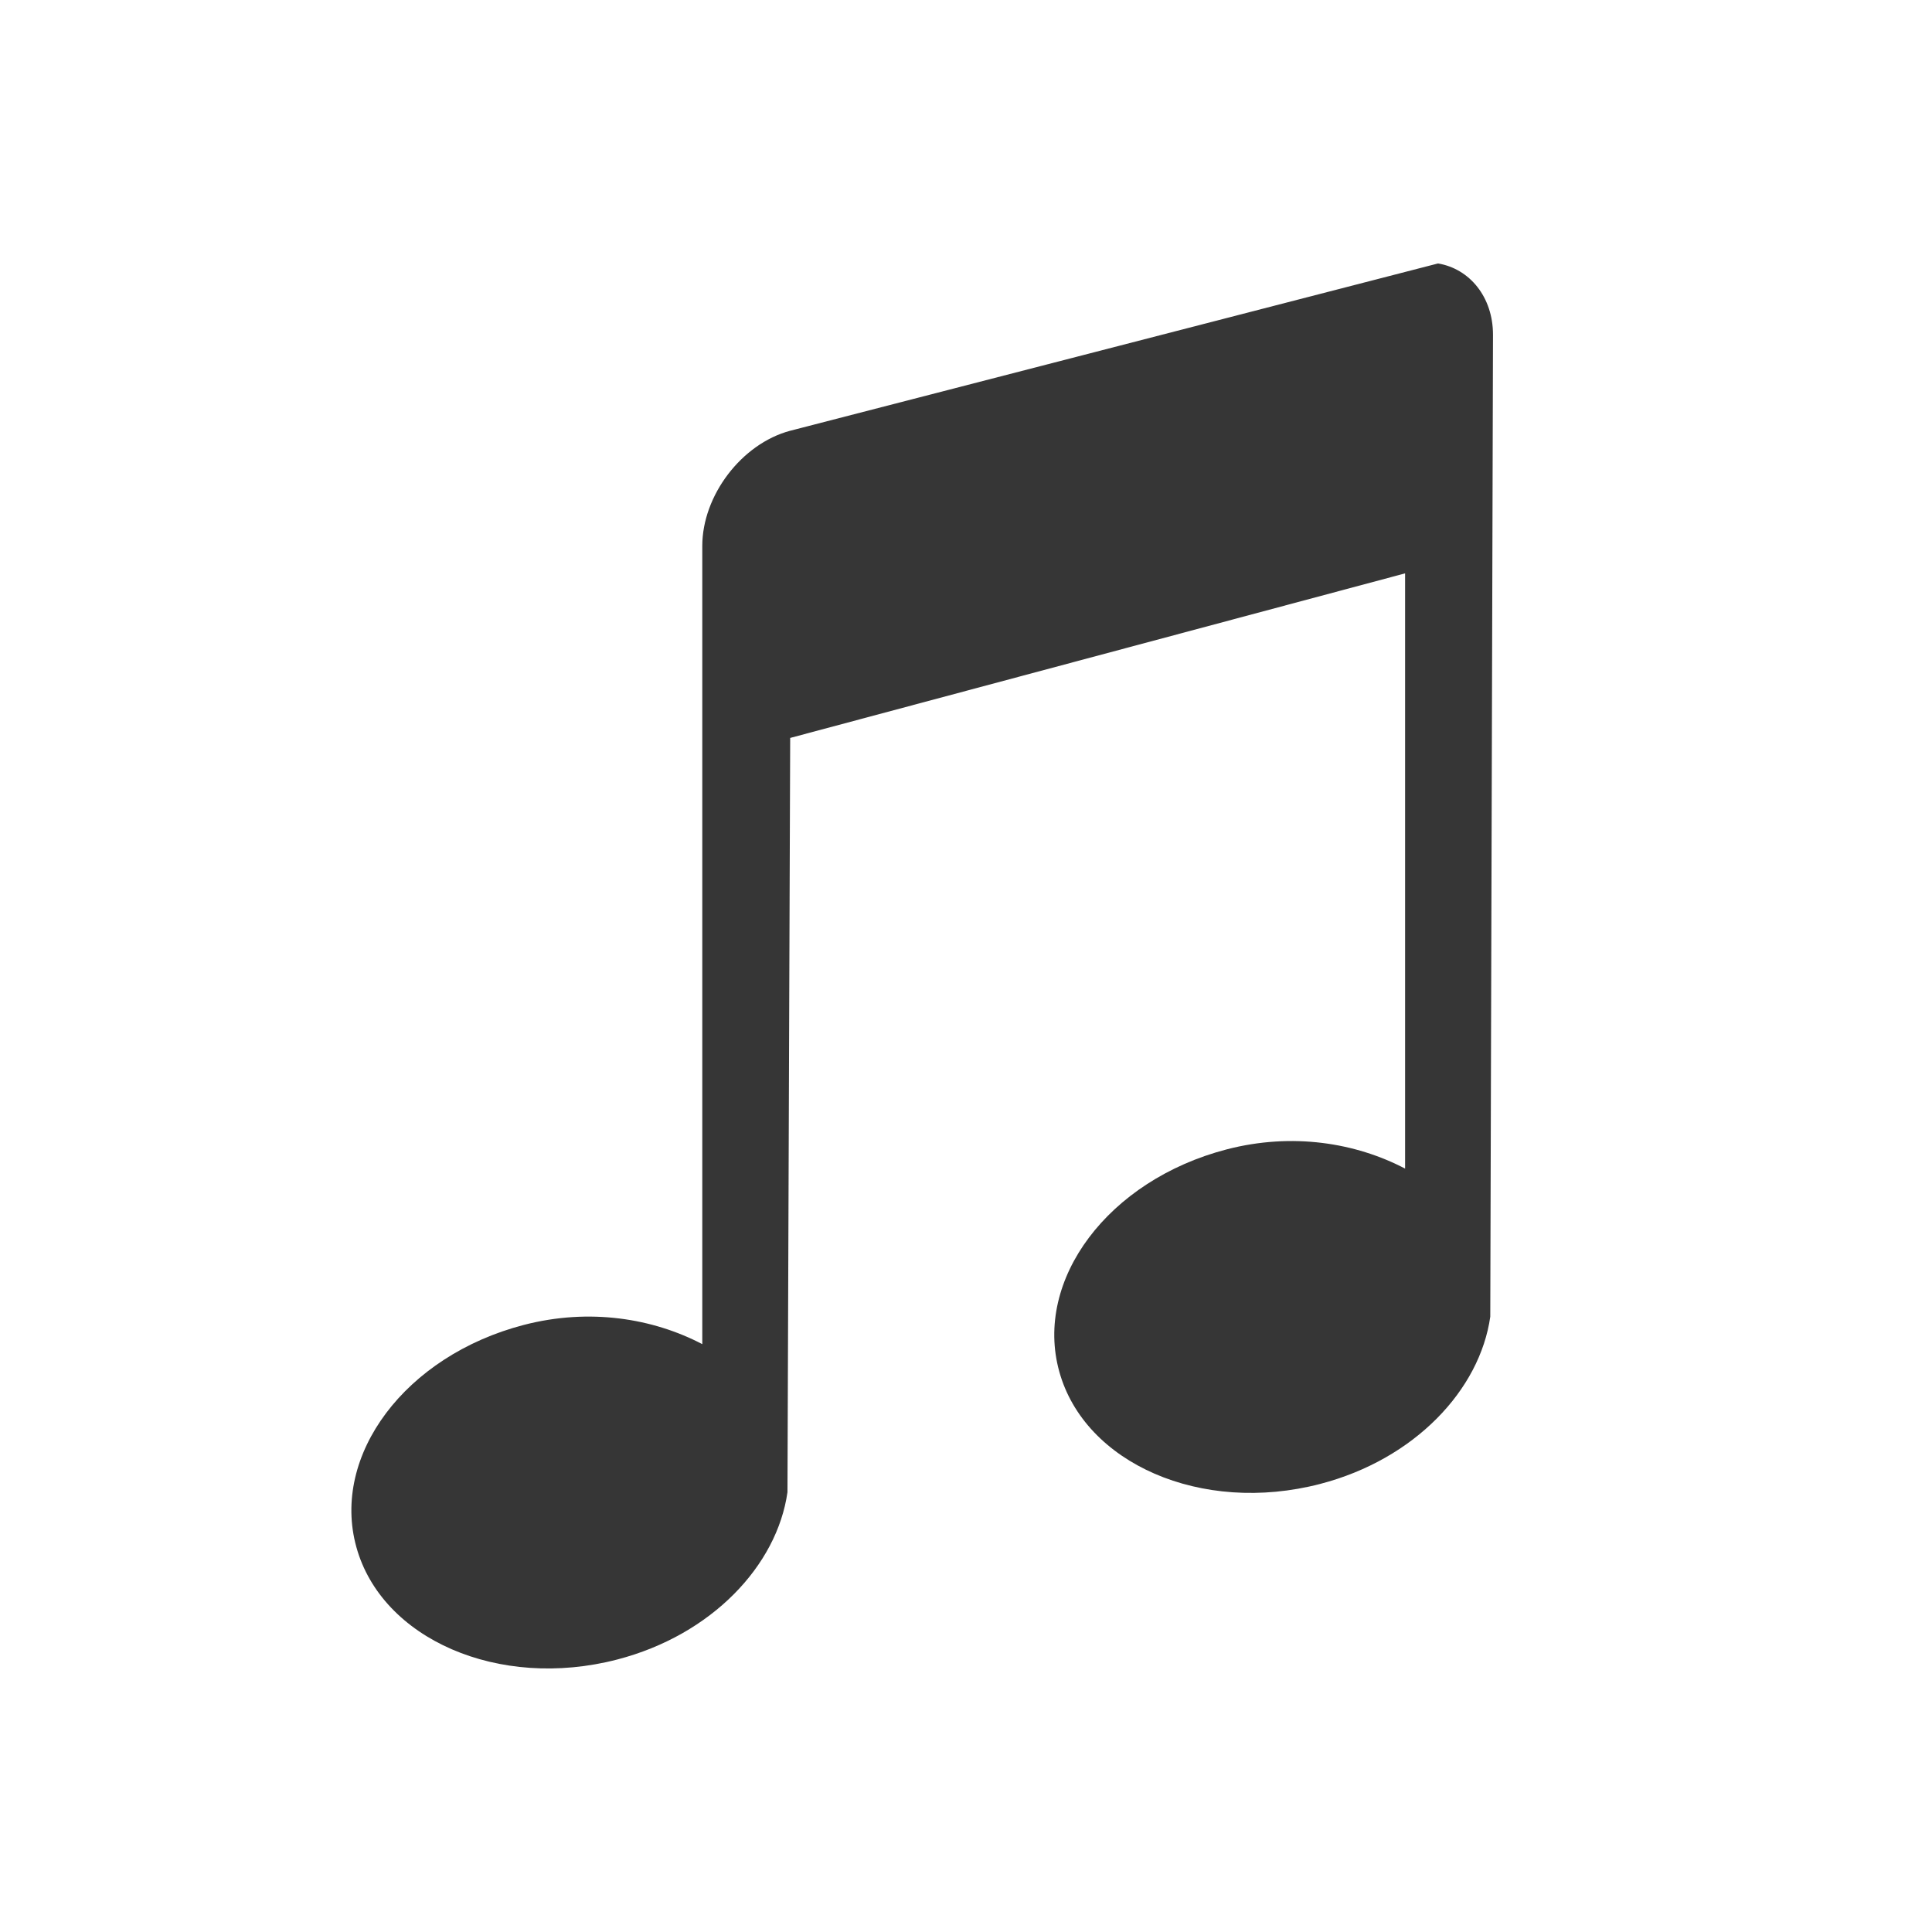
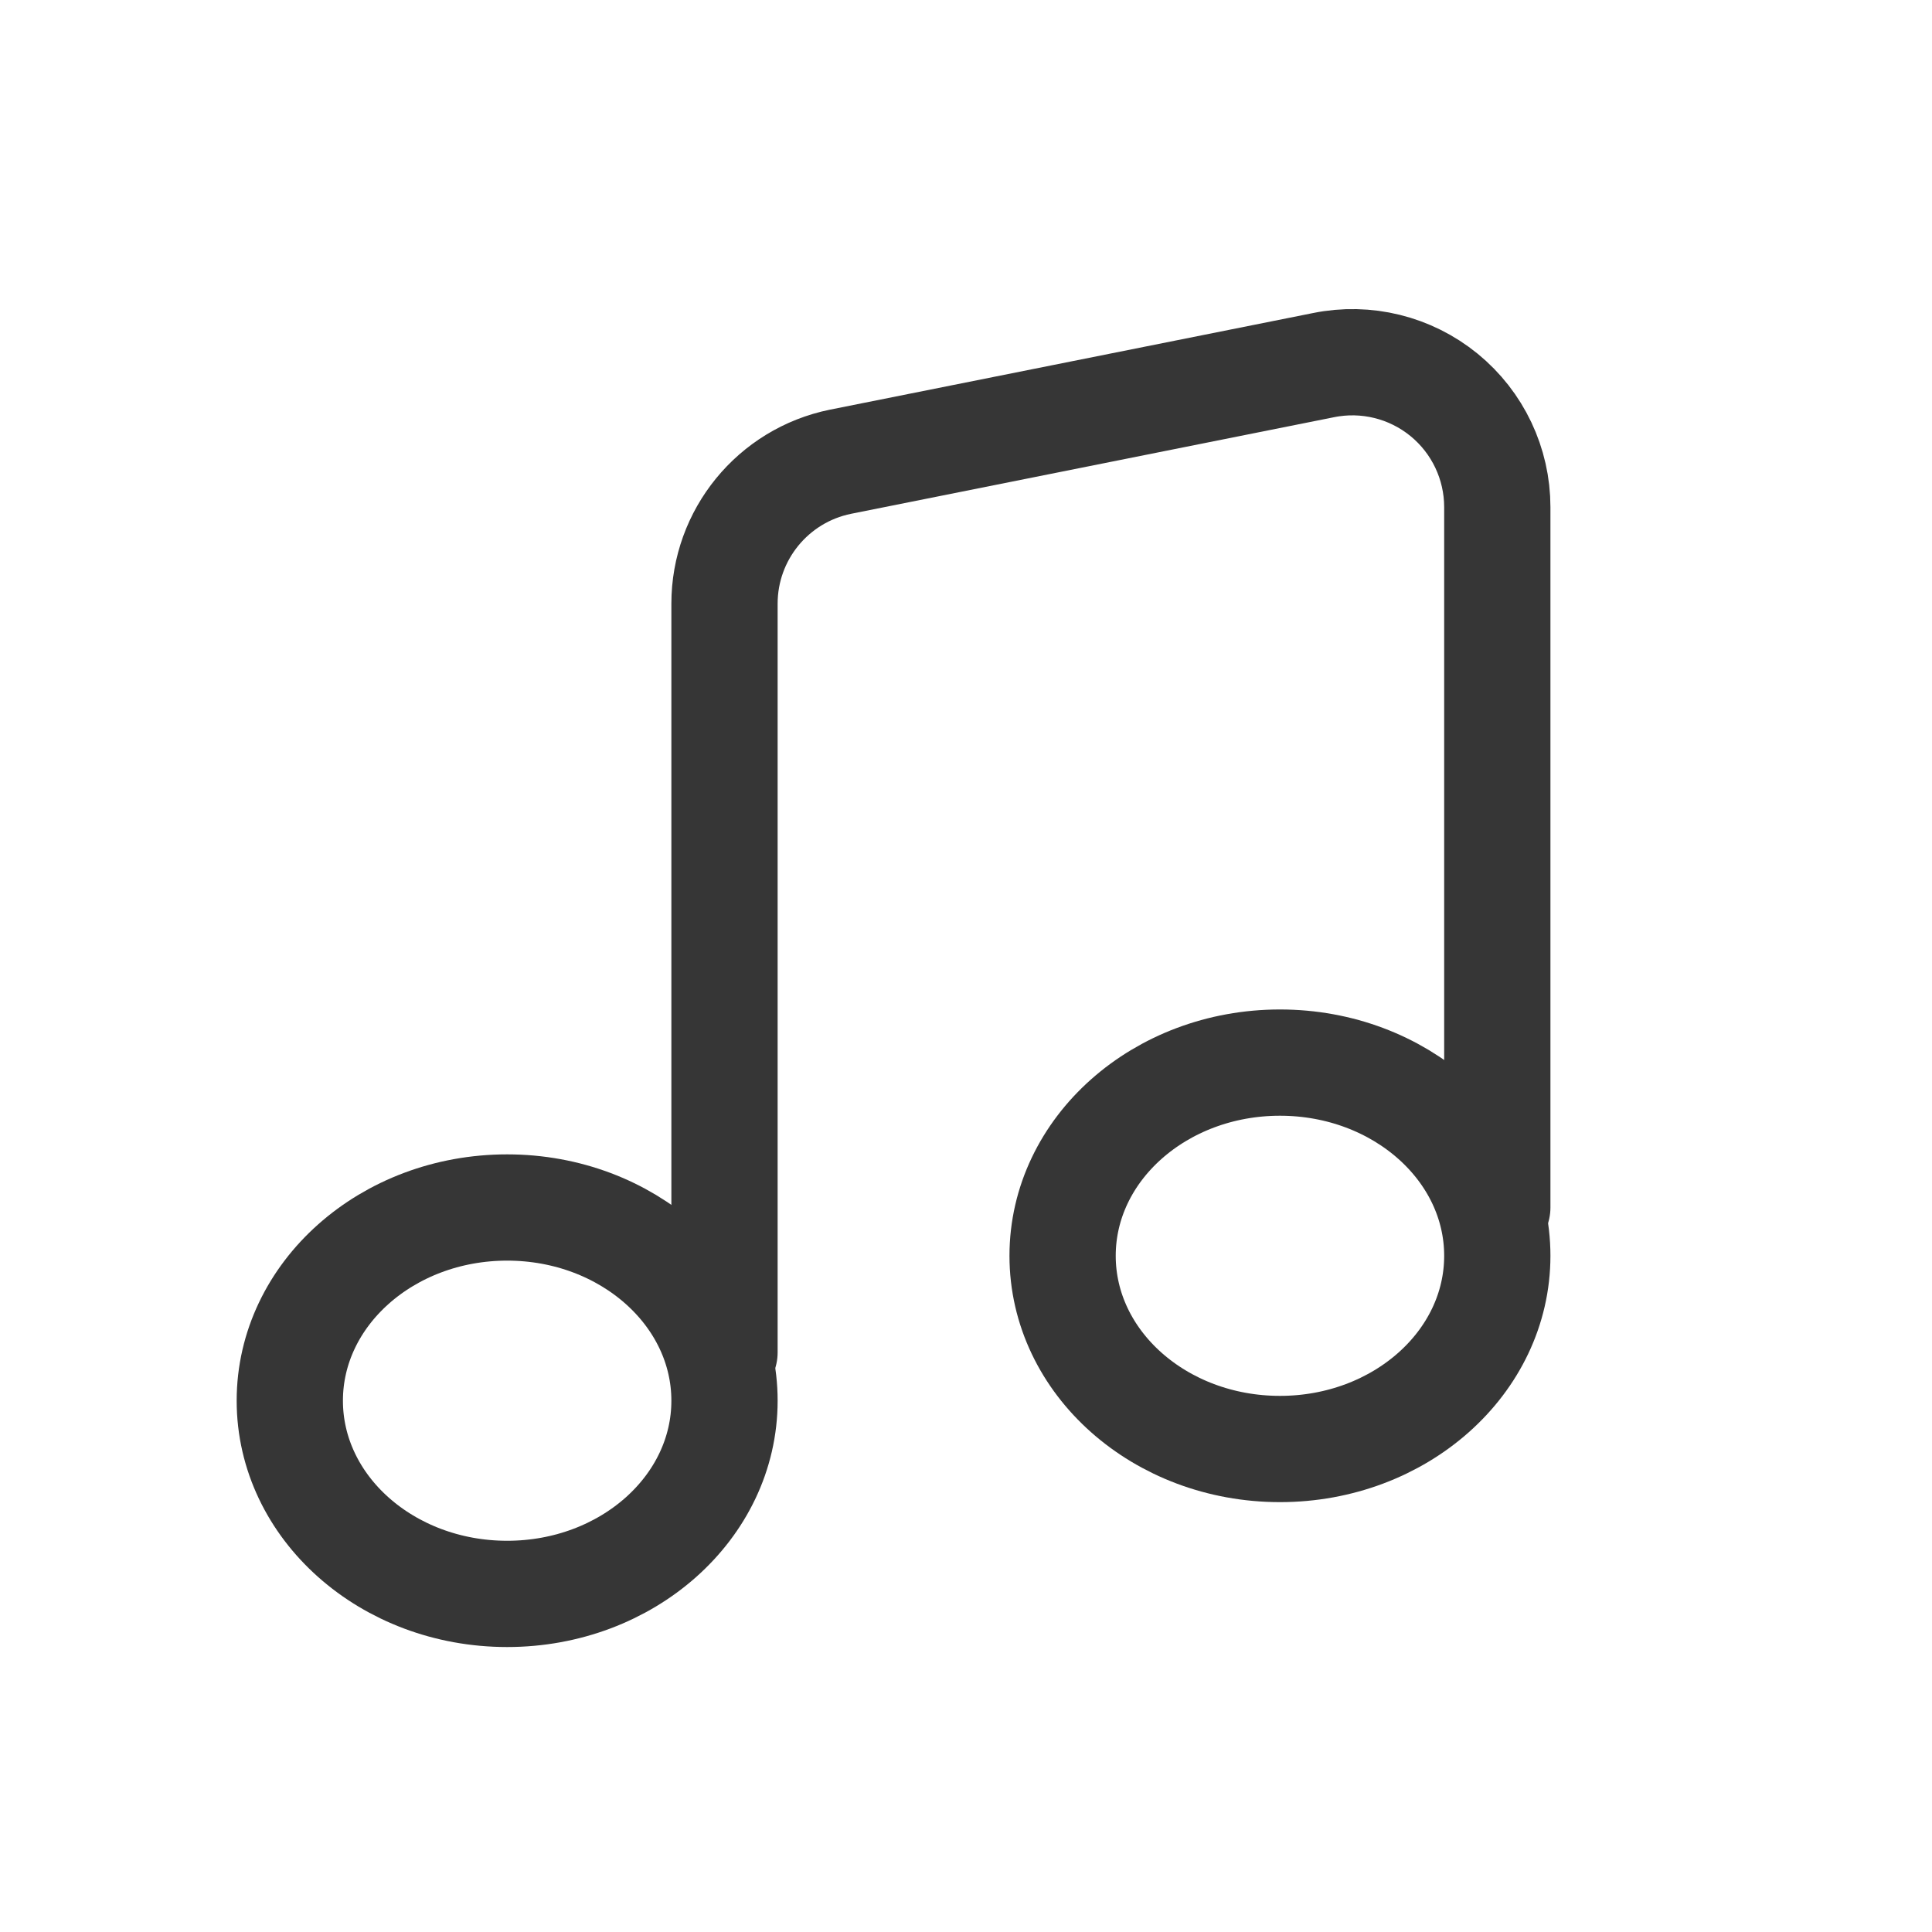
- <svg xmlns="http://www.w3.org/2000/svg" width="22" height="22" version="1.1">
+ <svg xmlns="http://www.w3.org/2000/svg" width="22" height="22" viewBox="0 0 20 20">
  <defs>
-     <style id="current-color-scheme" type="text/css">.ColorScheme-Text { color:#363636; } .ColorScheme-Highlight { color:#5294e2; }</style>
+     <style id="current-color-scheme" type="text/css">.ColorScheme-Text { color:#363636; }</style>
  </defs>
-   <path class="ColorScheme-Text" fill="currentColor" d="m16.375 3-7.377 1.905c-0.554 0.148-1.001 0.738-1.001 1.312v9.089c-0.562-0.294-1.284-0.413-2.032-0.219-1.35 0.351-2.197 1.484-1.907 2.53 0.289 1.046 1.62 1.631 2.971 1.28 1.077-0.28 1.82-1.071 1.938-1.905l0.031-8.589 7.002-1.874v6.778c-0.562-0.294-1.283-0.413-2.031-0.219-1.35 0.351-2.197 1.484-1.907 2.53 0.289 1.046 1.619 1.631 2.97 1.28 1.077-0.28 1.82-1.071 1.938-1.905l0.031-11.181c0-0.43-0.266-0.752-0.626-0.812z" />
+   <g class="ColorScheme-Text" fill="none" stroke="currentColor" stroke-width="1.1" stroke-linecap="round" stroke-linejoin="round">
+     <path d="M7.5 14V6.25a1.5 1.5 0 0 1 1.2-1.47l5-1a1.5 1.5 0 0 1 1.8 1.47V12.5" />
+     <ellipse cx="5.25" cy="14.5" rx="2.25" ry="2" />
+     <ellipse cx="13.25" cy="13" rx="2.25" ry="2" />
+   </g>
</svg>
